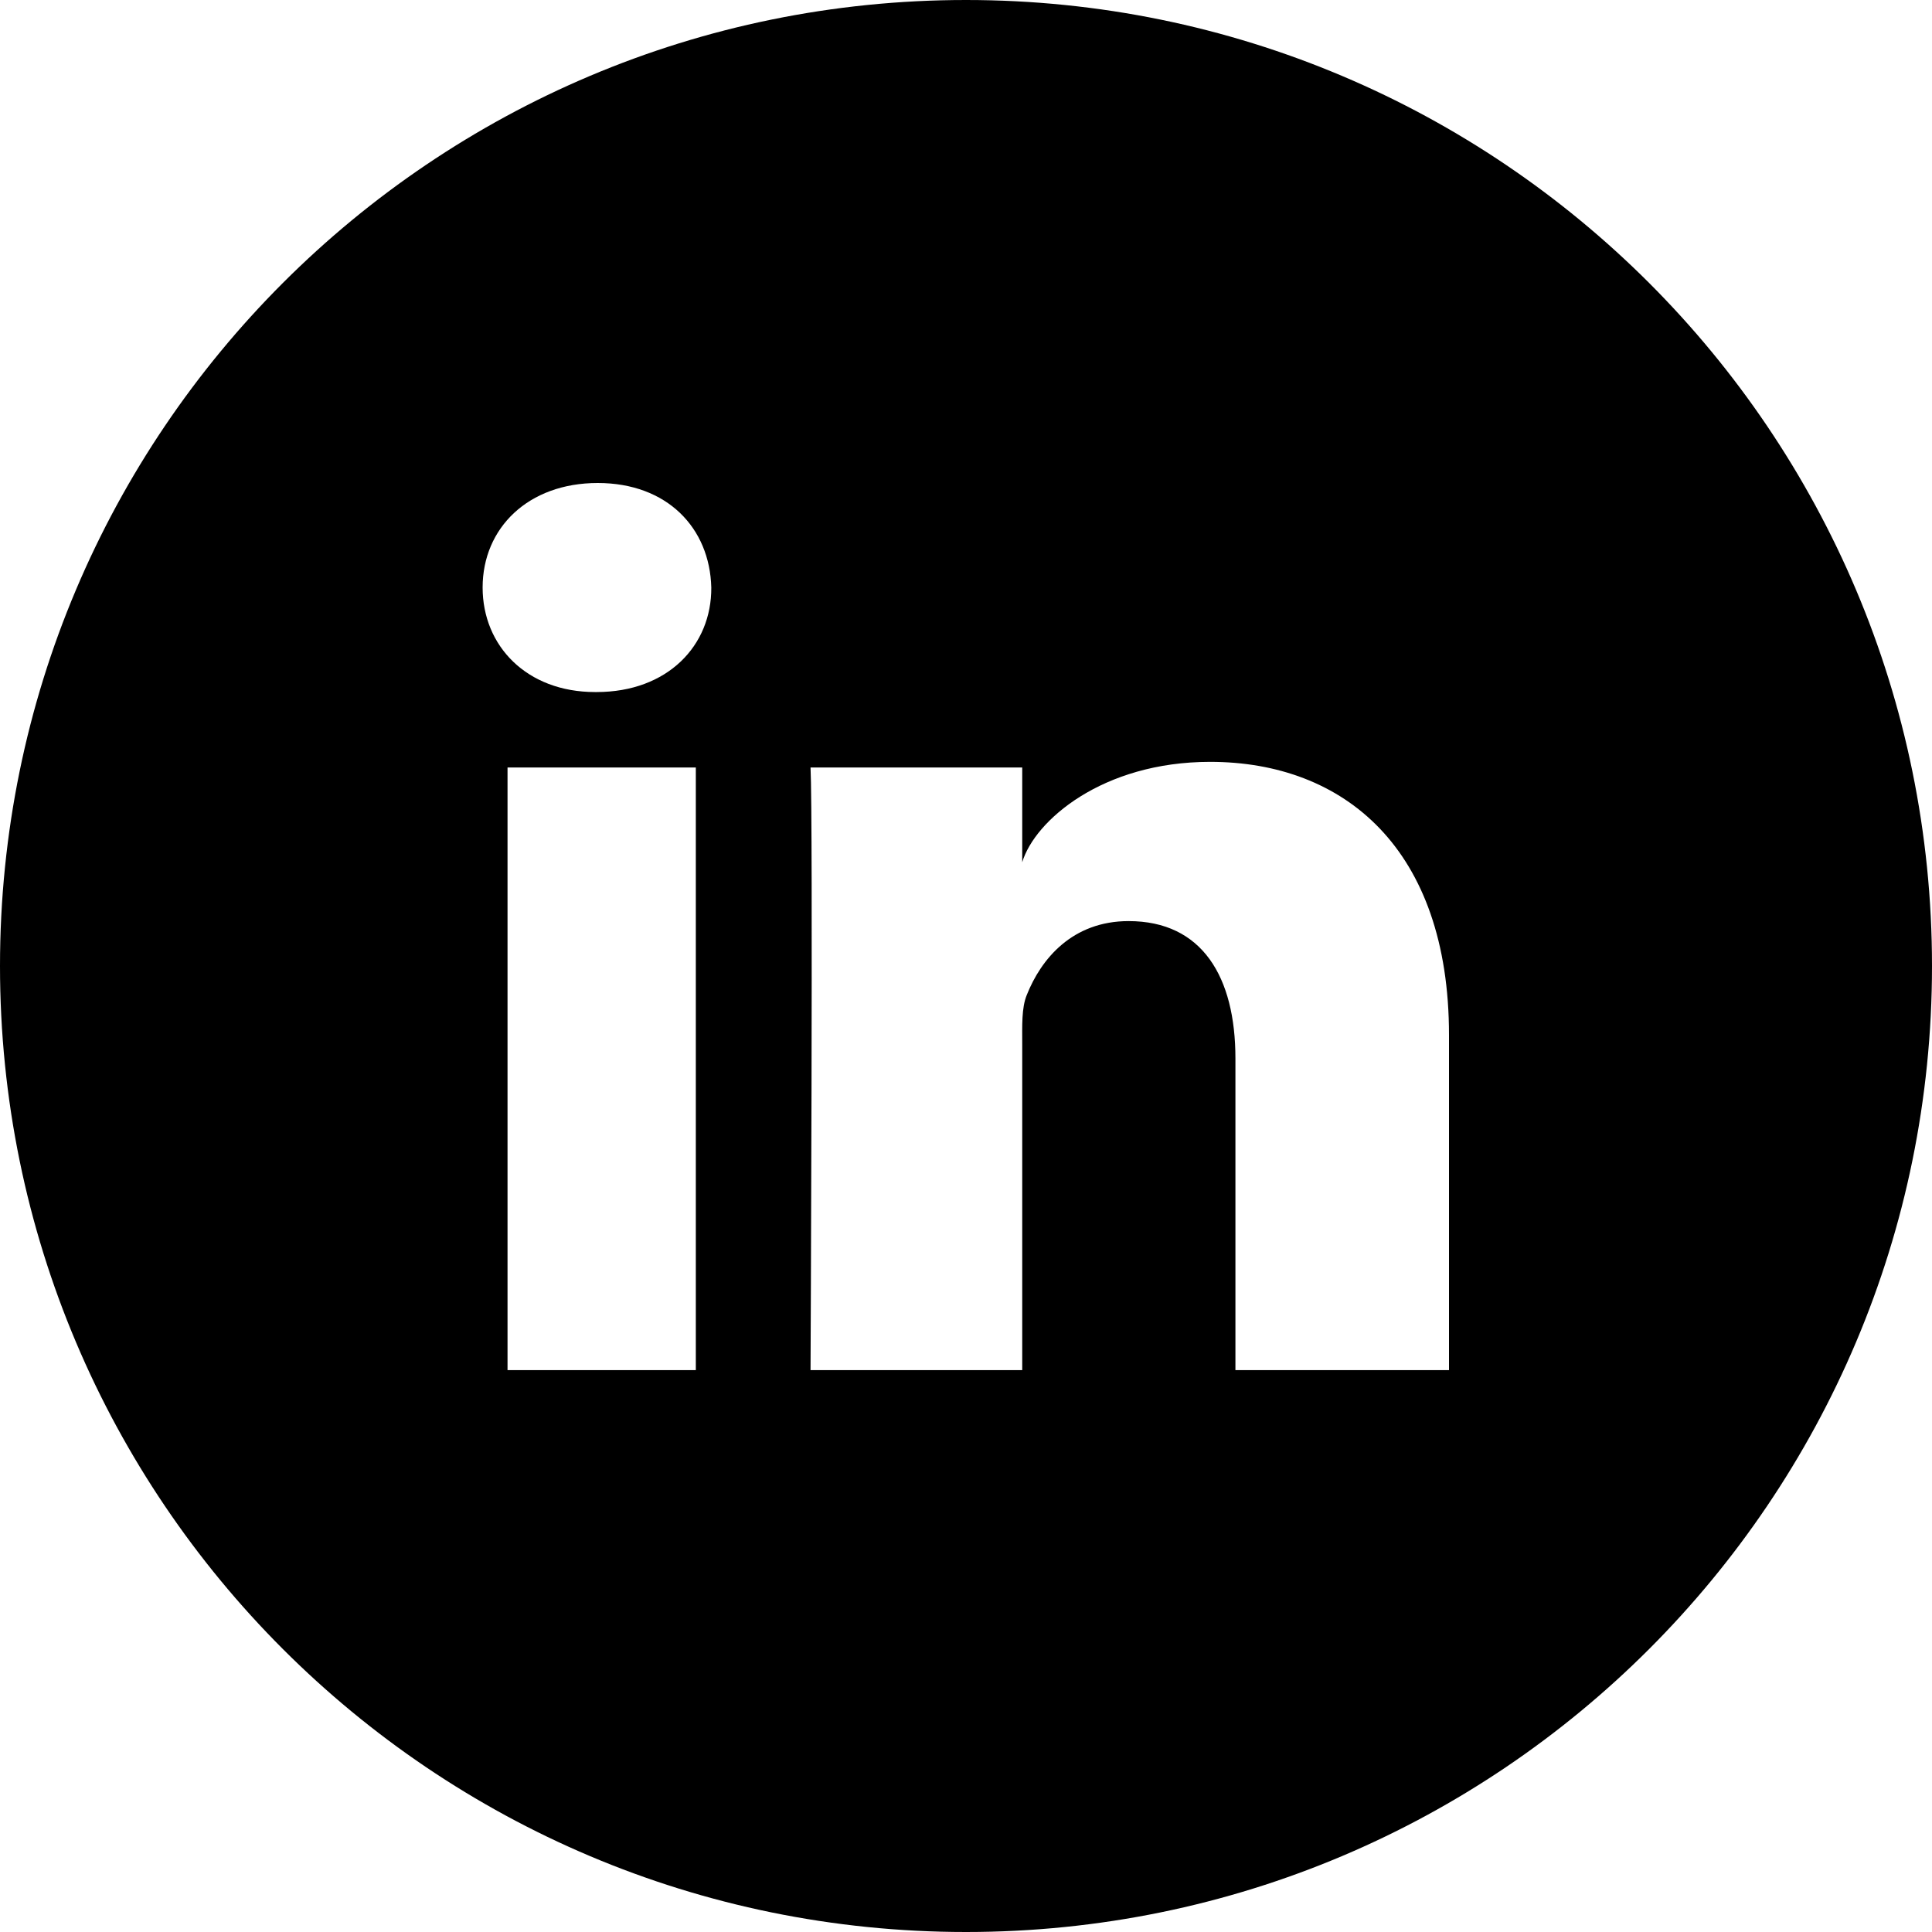
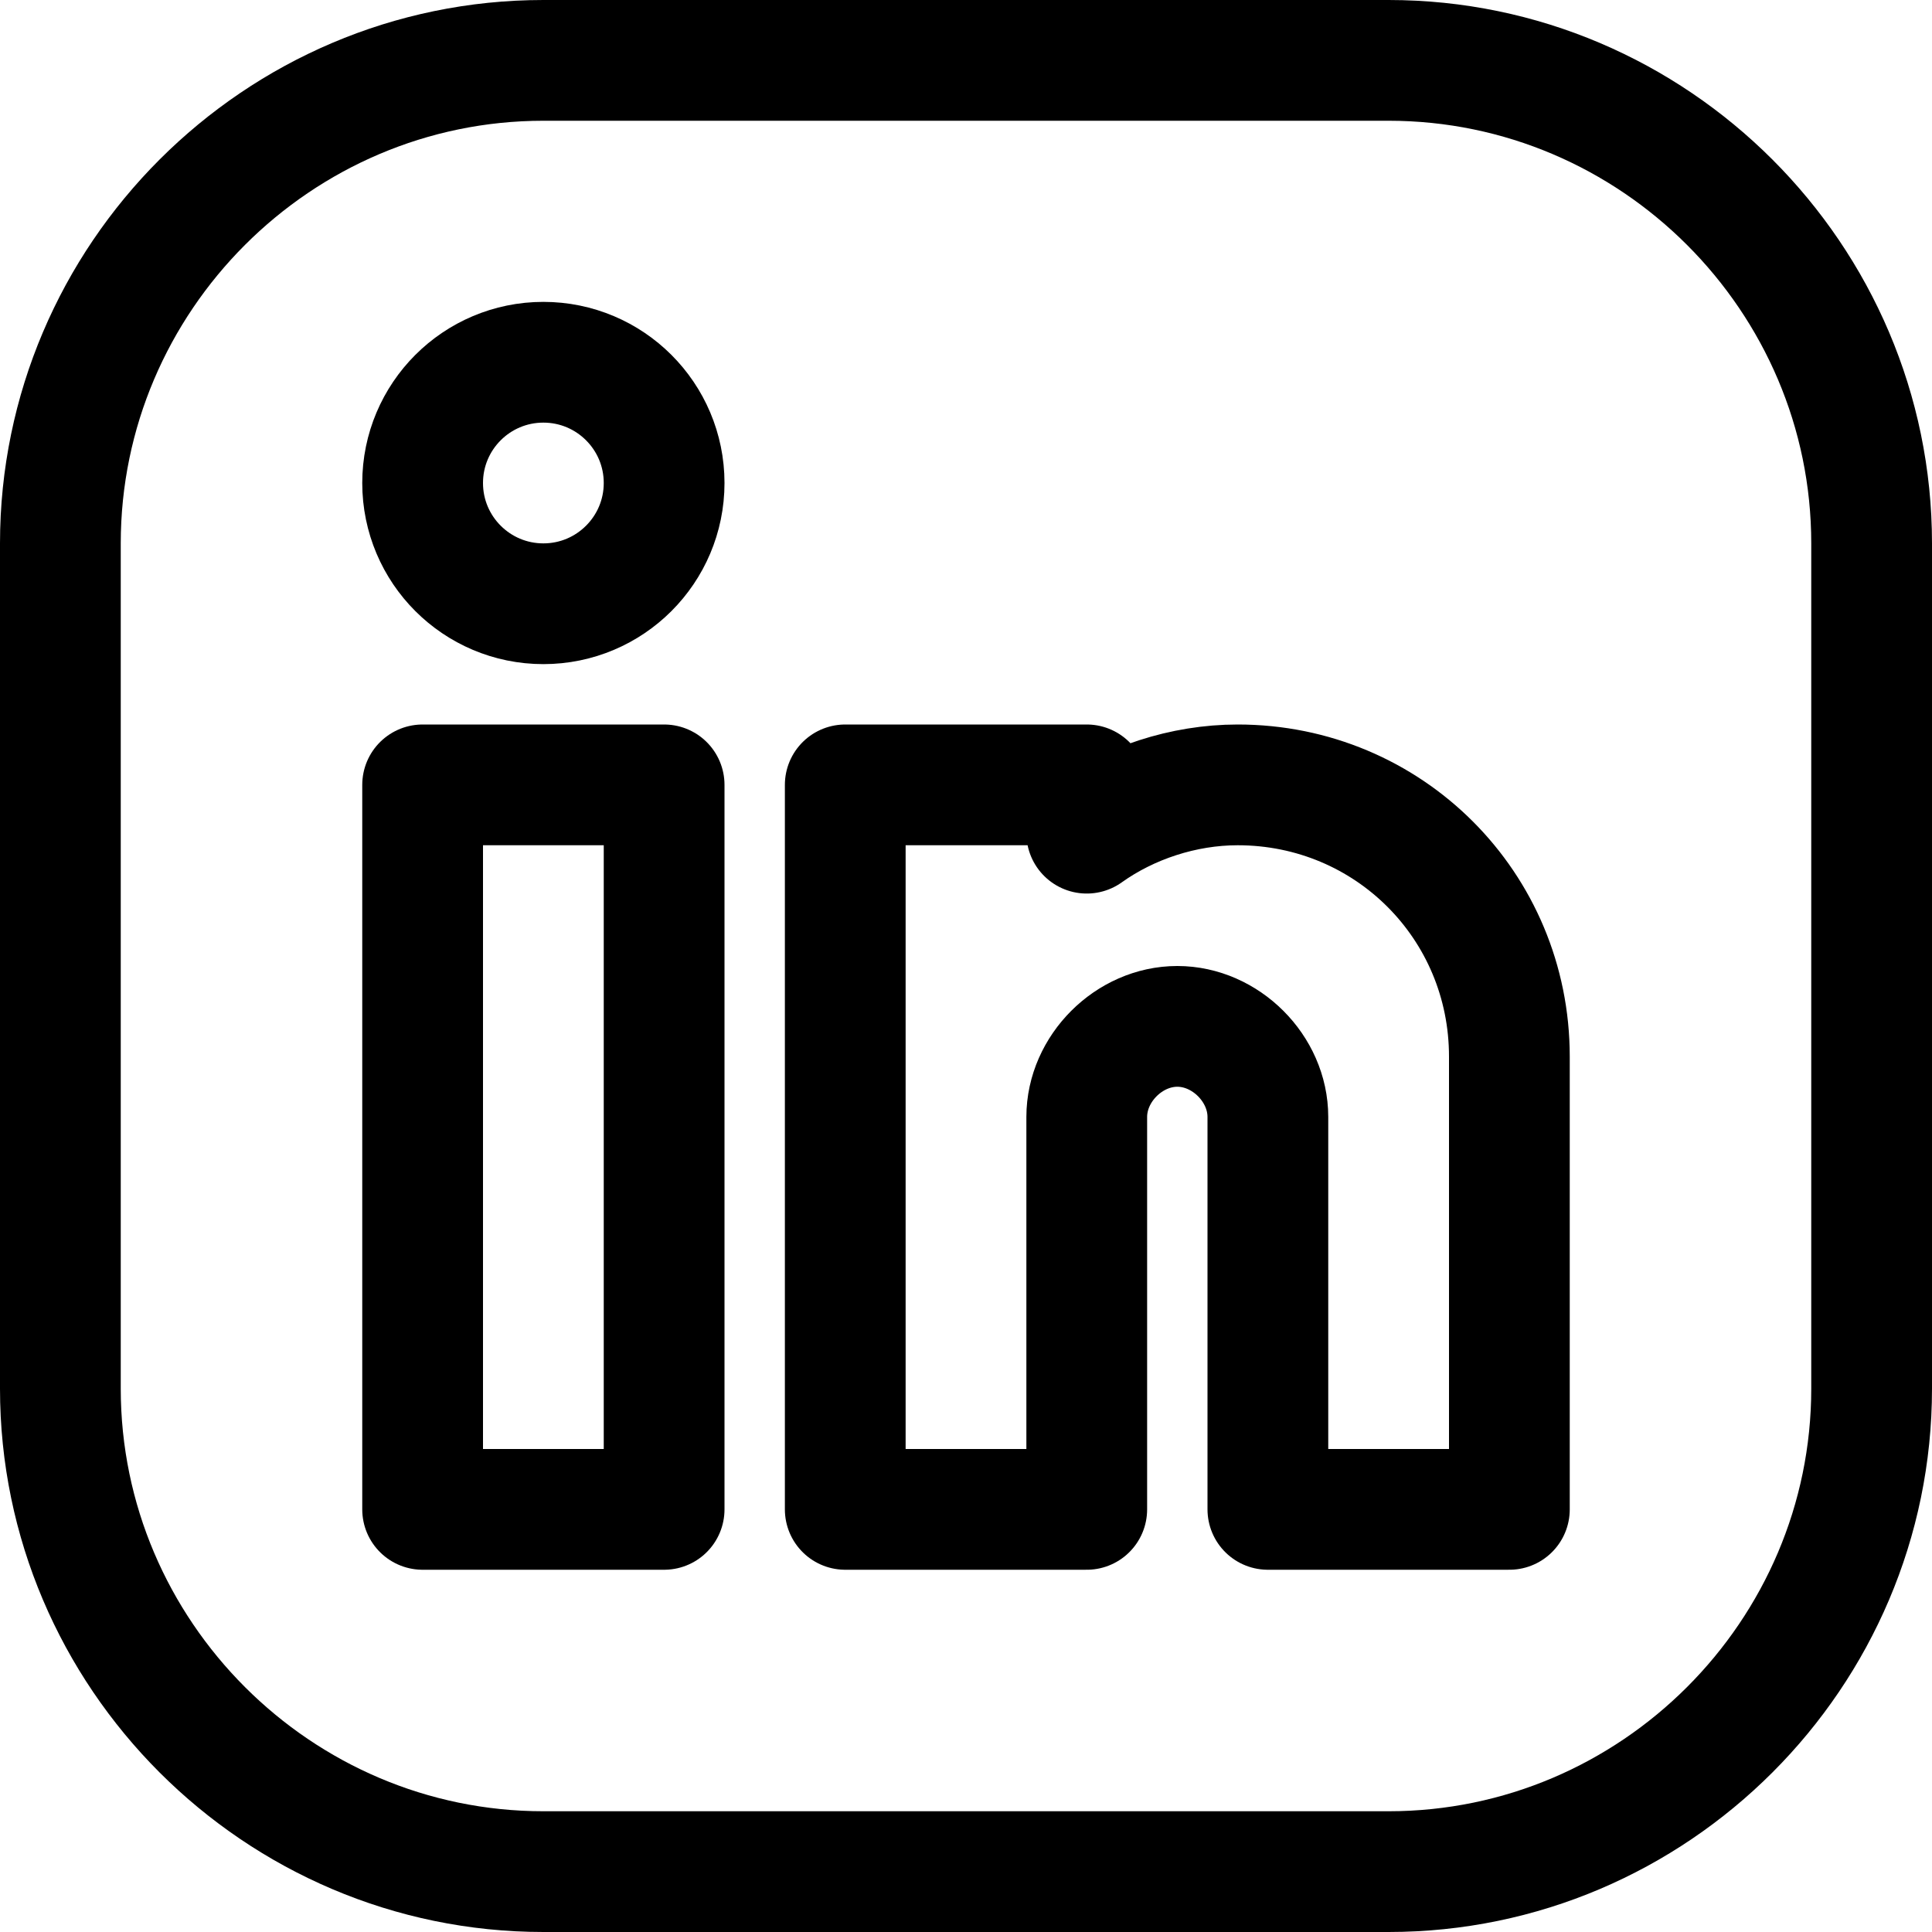
- <svg xmlns="http://www.w3.org/2000/svg" fill="#000000" height="800px" width="800px" version="1.1" id="Layer_1" viewBox="-143 145 512 512" xml:space="preserve">
-   <path d="M113,145c-141.4,0-256,114.6-256,256s114.6,256,256,256s256-114.6,256-256S254.4,145,113,145z M41.4,508.1H-8.5V348.4h49.9  V508.1z M15.1,328.4h-0.4c-18.1,0-29.8-12.2-29.8-27.7c0-15.8,12.1-27.7,30.5-27.7c18.4,0,29.7,11.9,30.1,27.7  C45.6,316.1,33.9,328.4,15.1,328.4z M241,508.1h-56.6v-82.6c0-21.6-8.8-36.4-28.3-36.4c-14.9,0-23.2,10-27,19.6  c-1.4,3.4-1.2,8.2-1.2,13.1v86.3H71.8c0,0,0.7-146.4,0-159.7h56.1v25.1c3.3-11,21.2-26.6,49.8-26.6c35.5,0,63.3,23,63.3,72.4V508.1z  " />
+ <svg xmlns="http://www.w3.org/2000/svg" version="1.1" id="Icons" viewBox="0 0 32 32" xml:space="preserve">
+   <style type="text/css">
+ 	.st0{fill:none;stroke:#000000;stroke-width:2;stroke-linecap:round;stroke-linejoin:round;stroke-miterlimit:10;}
+ 	.st1{fill:none;stroke:#000000;stroke-width:2;}
+ 	.st2{fill:none;stroke:#000000;stroke-width:2;stroke-miterlimit:10;}
+ </style>
+   <path class="st0" d="M23,31H9c-4.4,0-8-3.6-8-8V9c0-4.4,3.6-8,8-8h14c4.4,0,8,3.6,8,8v14C31,27.4,27.4,31,23,31z" />
+   <rect x="7" y="13" class="st0" width="4" height="12" />
+   <path class="st0" d="M20.5,13c-0.9,0-1.8,0.3-2.5,0.8V13h-4v12h2h2v-6.5c0-0.8,0.7-1.5,1.5-1.5s1.5,0.7,1.5,1.5V25h4v-7.5  C25,15,23,13,20.5,13z" />
+   <circle class="st0" cx="9" cy="8" r="2" />
</svg>
